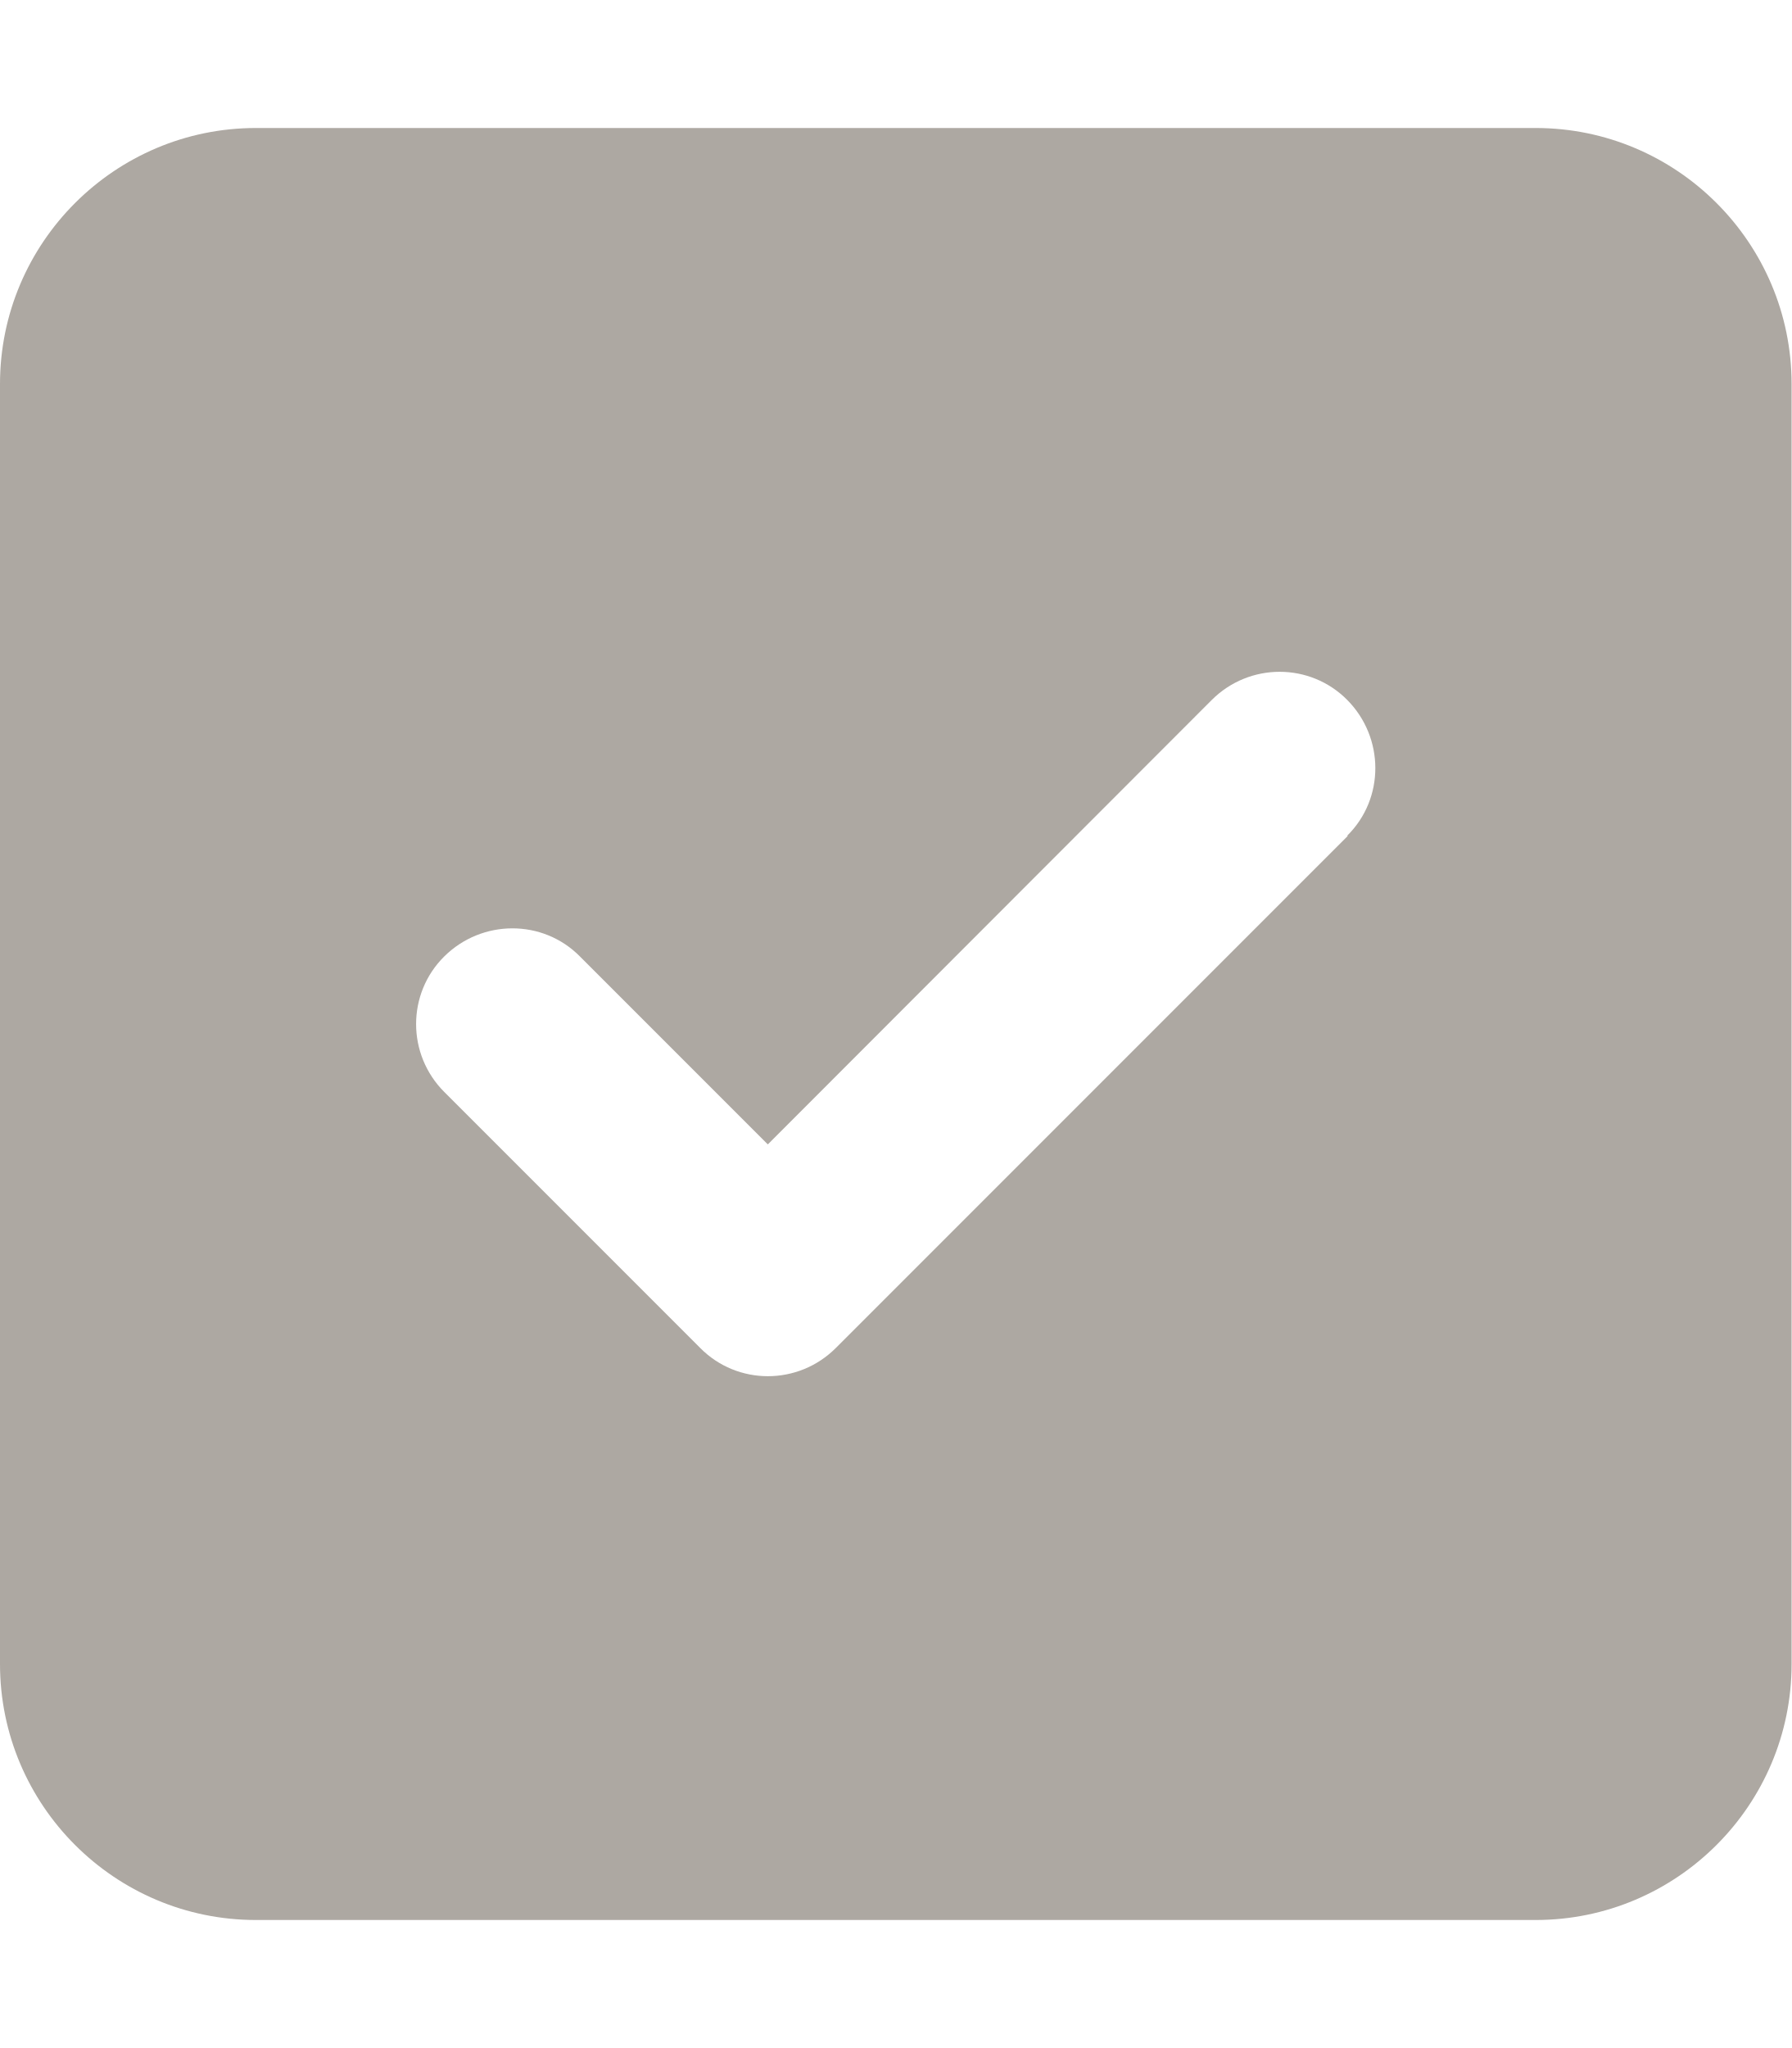
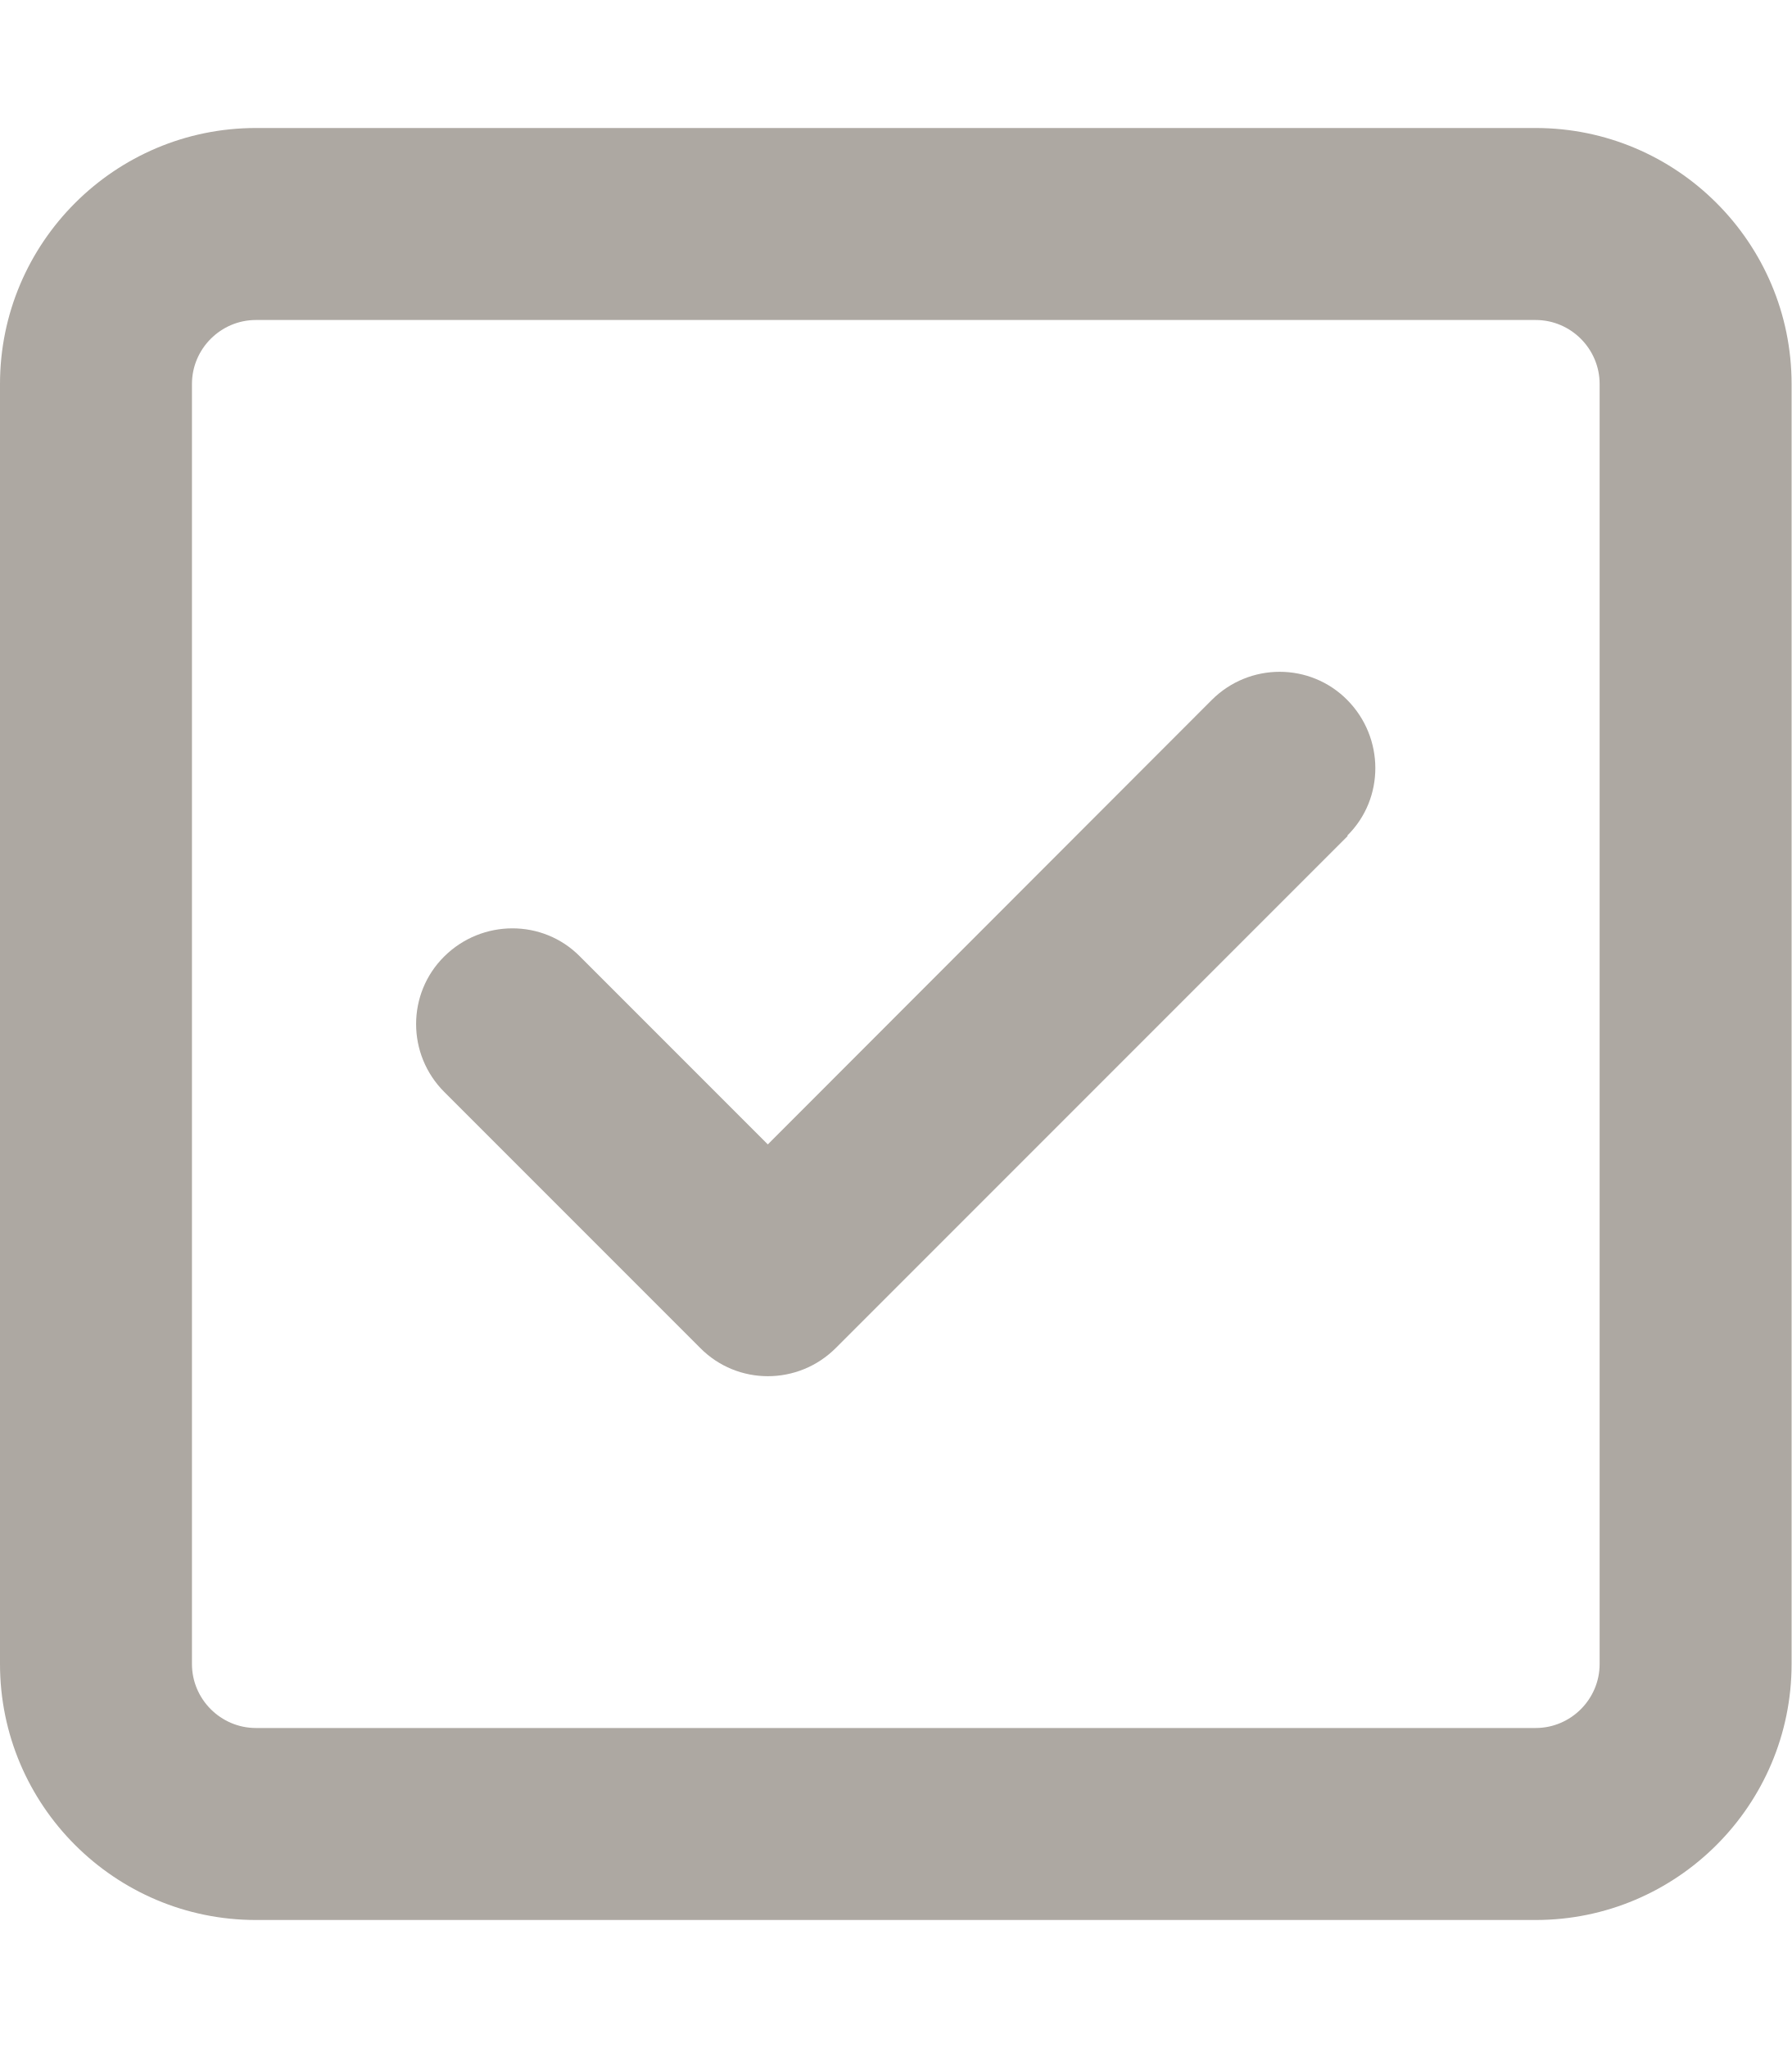
<svg xmlns="http://www.w3.org/2000/svg" viewBox="0 0 448 512">
-   <path fill="#ada8a2" d="M64 32C28.7 32 0 60.7 0 96L0 416c0 35.3 28.7 64 64 64l320 0c35.3 0 64-28.7 64-64l0-320c0-35.3-28.7-64-64-64L64 32zM337 209L209 337c-9.4 9.4-24.6 9.4-33.9 0l-64-64c-9.4-9.4-9.4-24.6 0-33.9s24.6-9.4 33.9 0l47 47L303 175c9.4-9.4 24.6-9.4 33.9 0s9.4 24.6 0 33.9z" />
+   <path fill="#ada8a2" d="M64 80c-8.8 0-16 7.2-16 16l0 320c0 8.8 7.2 16 16 16l320 0c8.8 0 16-7.2 16-16l0-320c0-8.8-7.2-16-16-16L64 80zM0 96C0 60.7 28.7 32 64 32l320 0c35.3 0 64 28.7 64 64l0 320c0 35.3-28.7 64-64 64L64 480c-35.3 0-64-28.7-64-64L0 96zM337 209L209 337c-9.4 9.4-24.6 9.4-33.9 0l-64-64c-9.4-9.4-9.4-24.6 0-33.9s24.6-9.4 33.9 0l47 47L303 175c9.4-9.4 24.6-9.4 33.9 0s9.4 24.6 0 33.9z" />
</svg>
